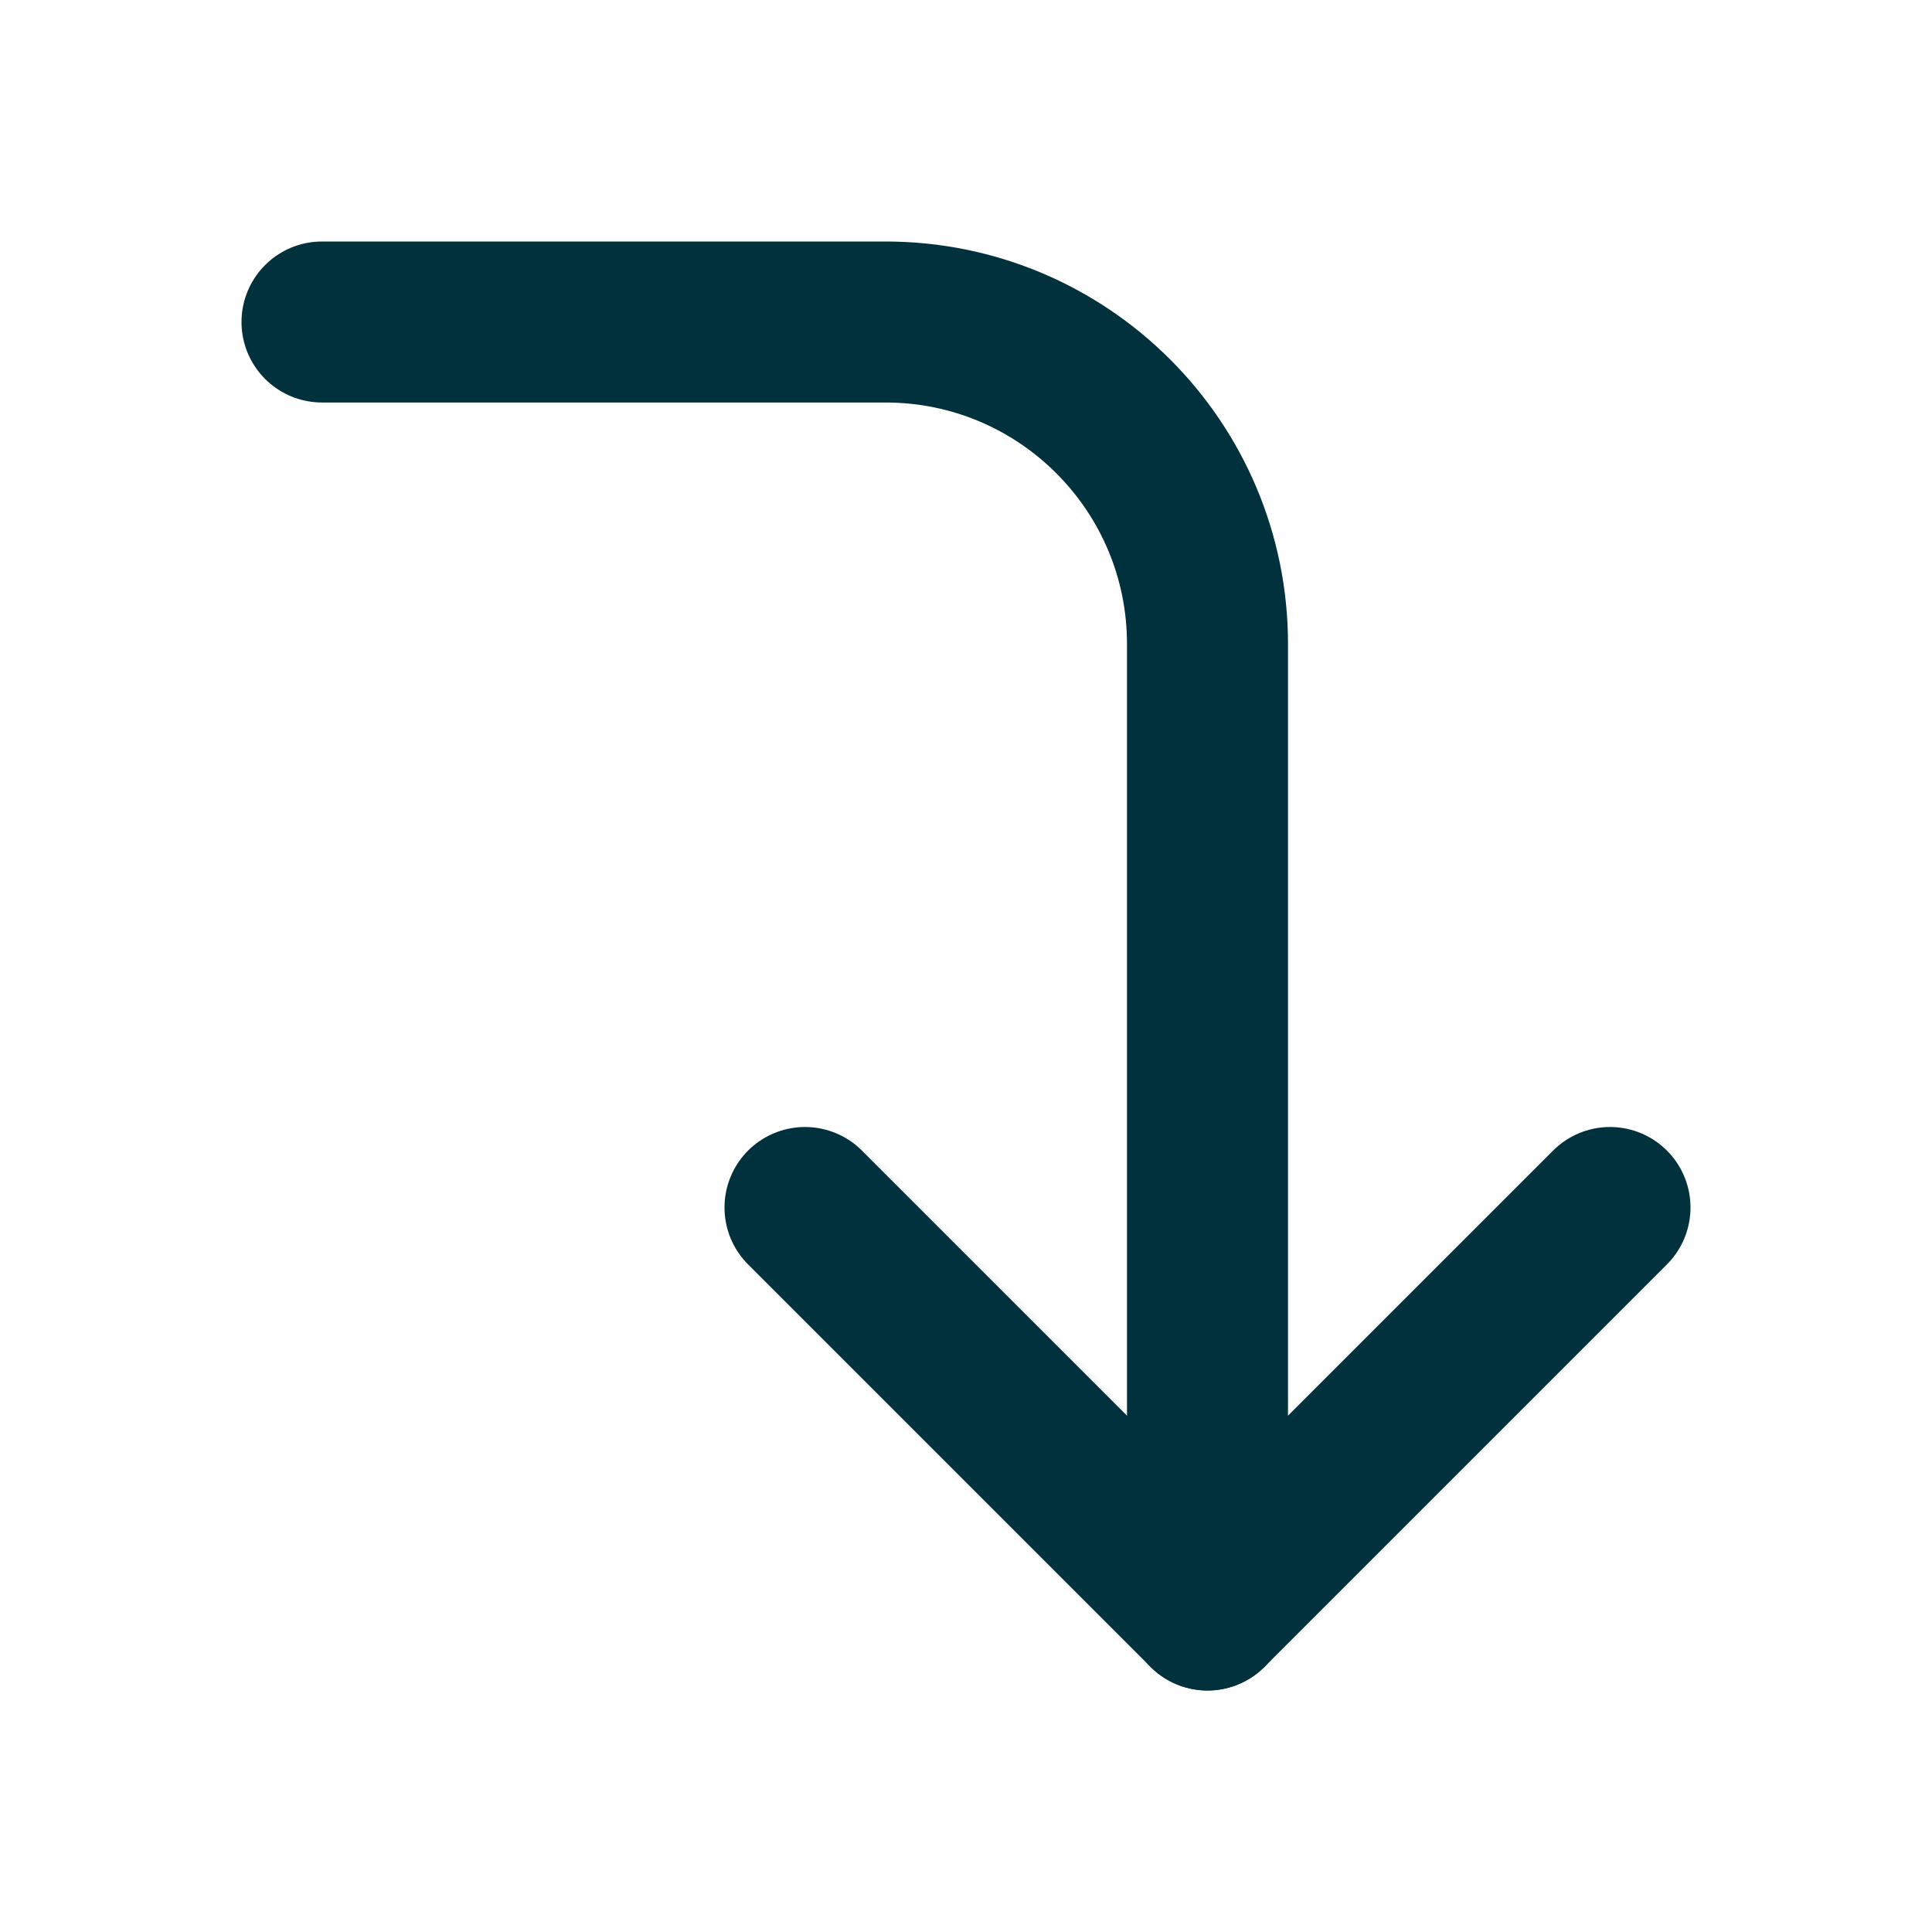
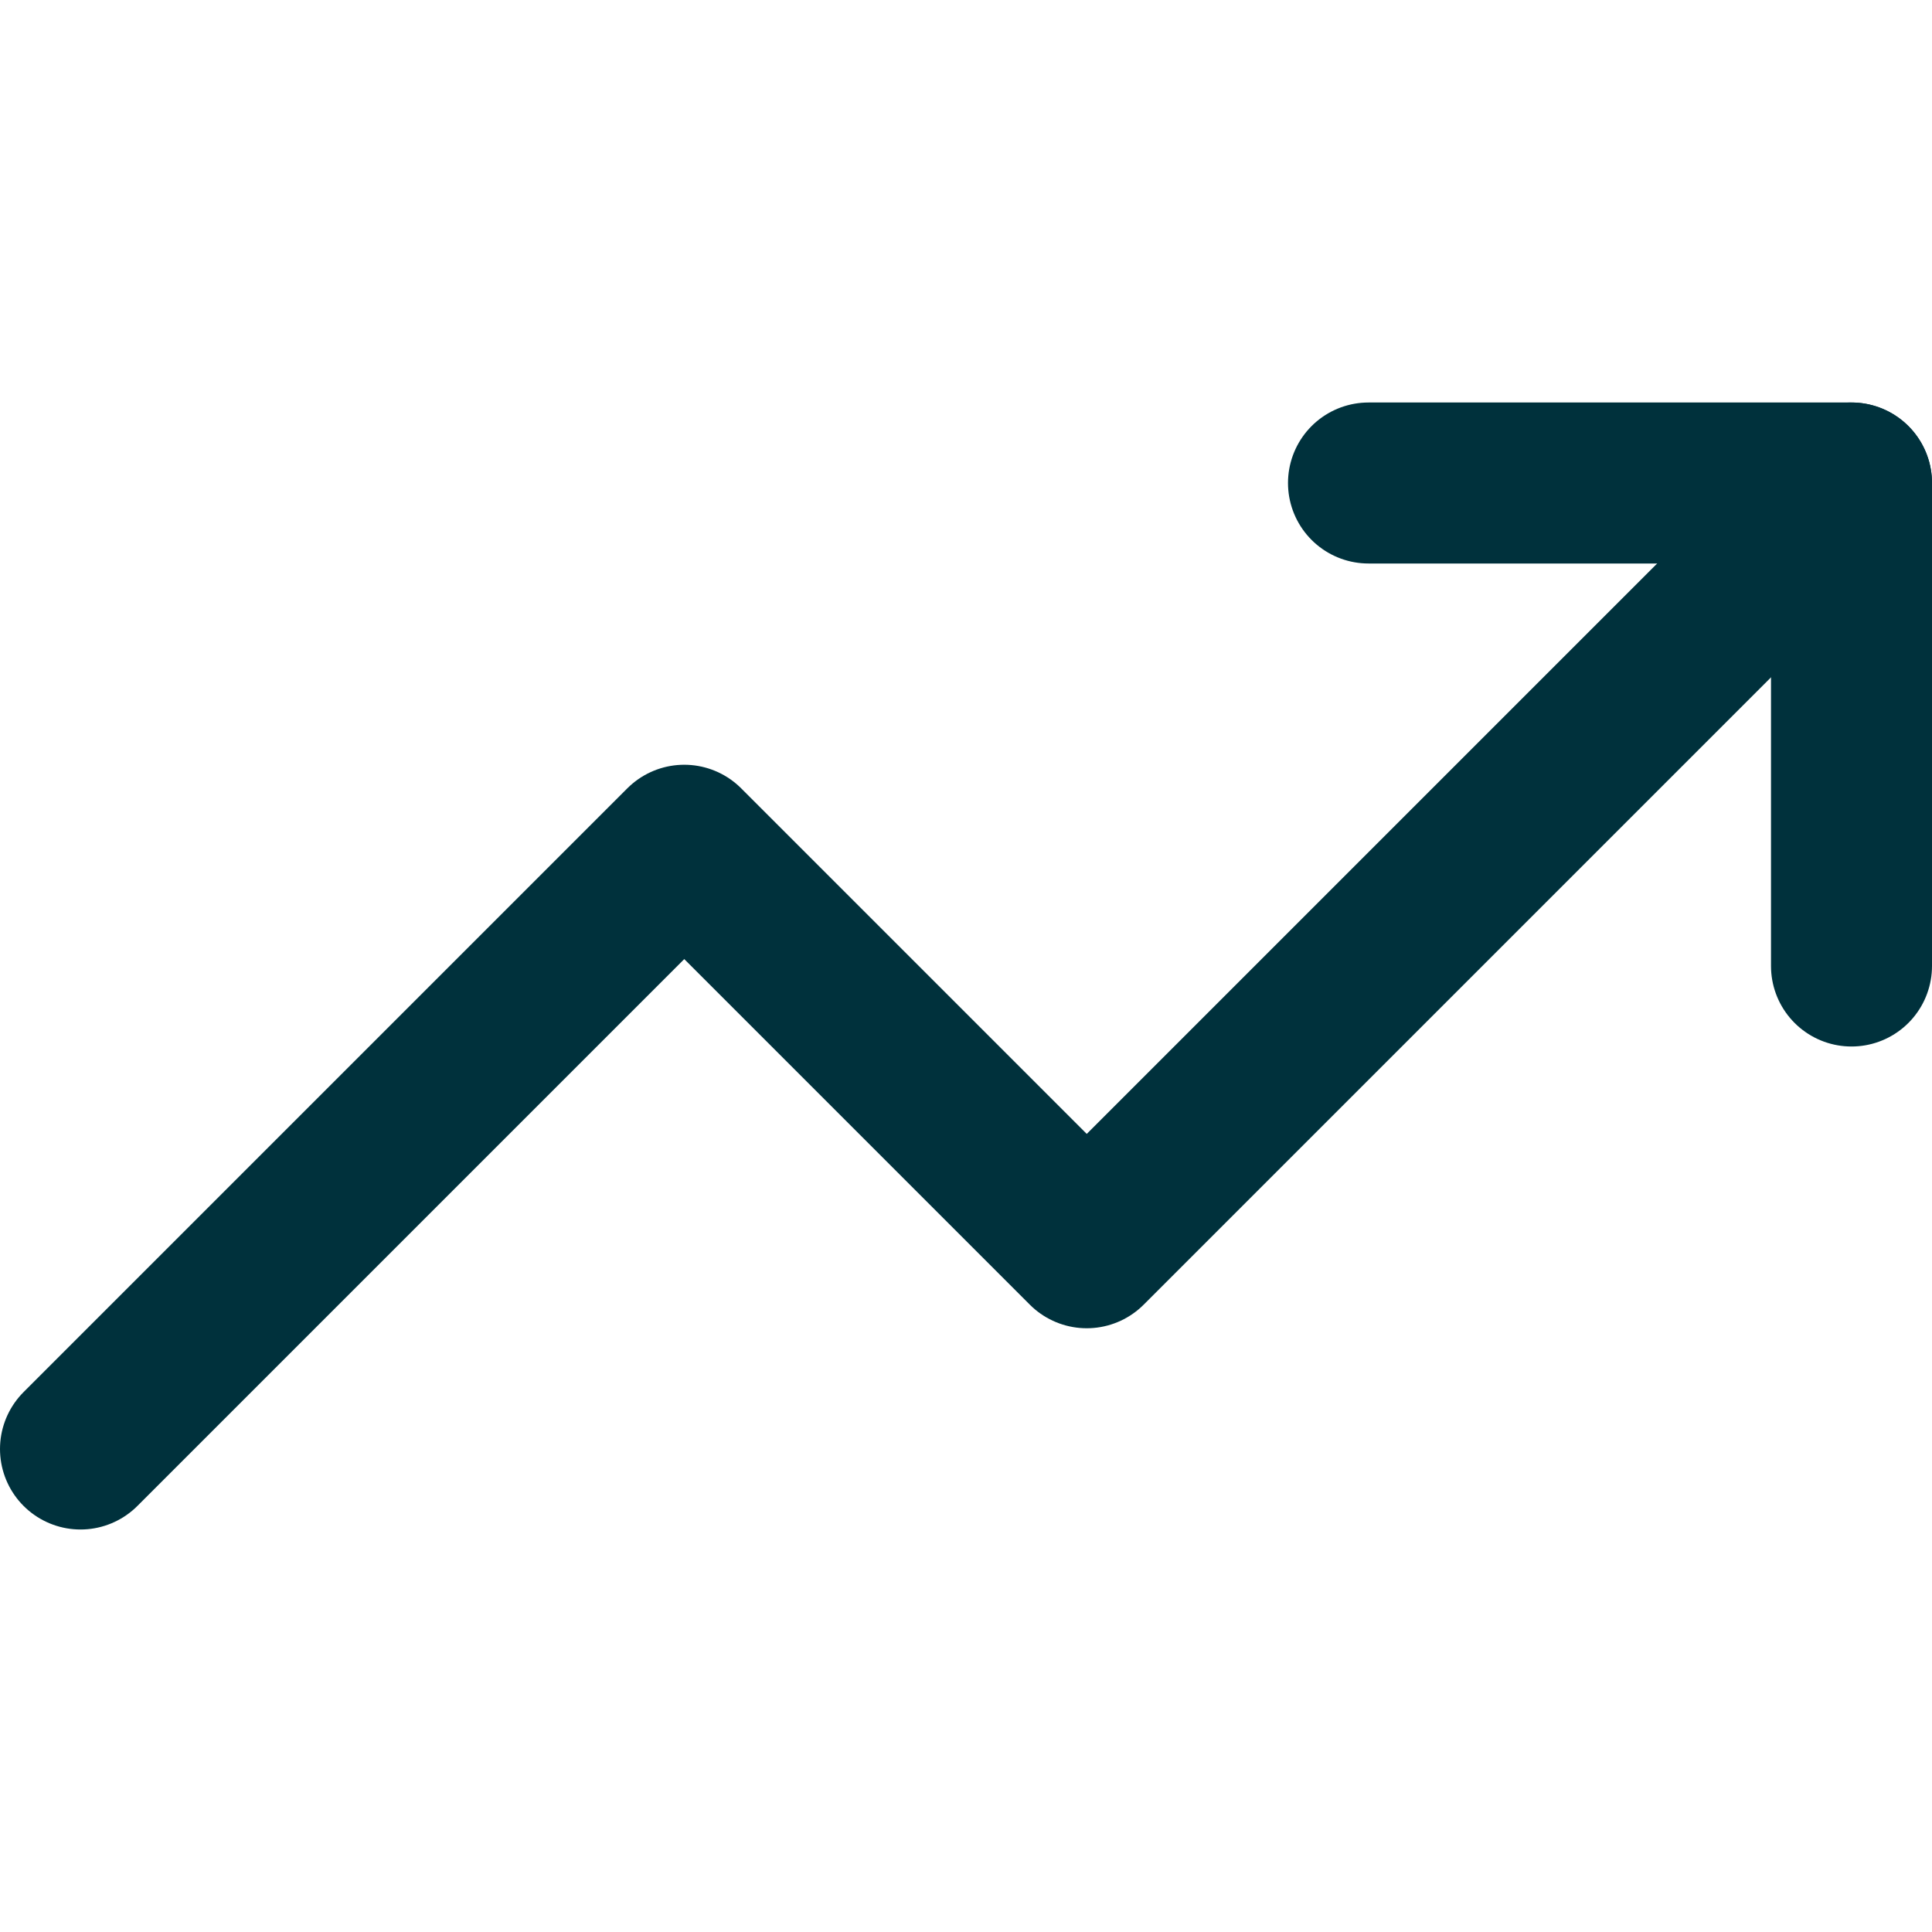
- <svg xmlns="http://www.w3.org/2000/svg" width="32" height="32" viewBox="0 0 24 24" fill="none" stroke="#00313C" stroke-width="2" stroke-linecap="round" stroke-linejoin="round" class="feather feather-corner-right-down">
-   <polyline points="10 15 15 20 20 15" />
-   <path d="M4 4h7a4 4 0 0 1 4 4v12" />
+ <svg xmlns="http://www.w3.org/2000/svg" width="32" height="32" viewBox="0 0 24 24" fill="none" stroke="#00313C" stroke-width="2" stroke-linecap="round" stroke-linejoin="round" class="feather feather-trending-up">
+   <polyline points="23 6 13.5 15.5 8.5 10.5 1 18" />
+   <polyline points="17 6 23 6 23 12" />
</svg>
